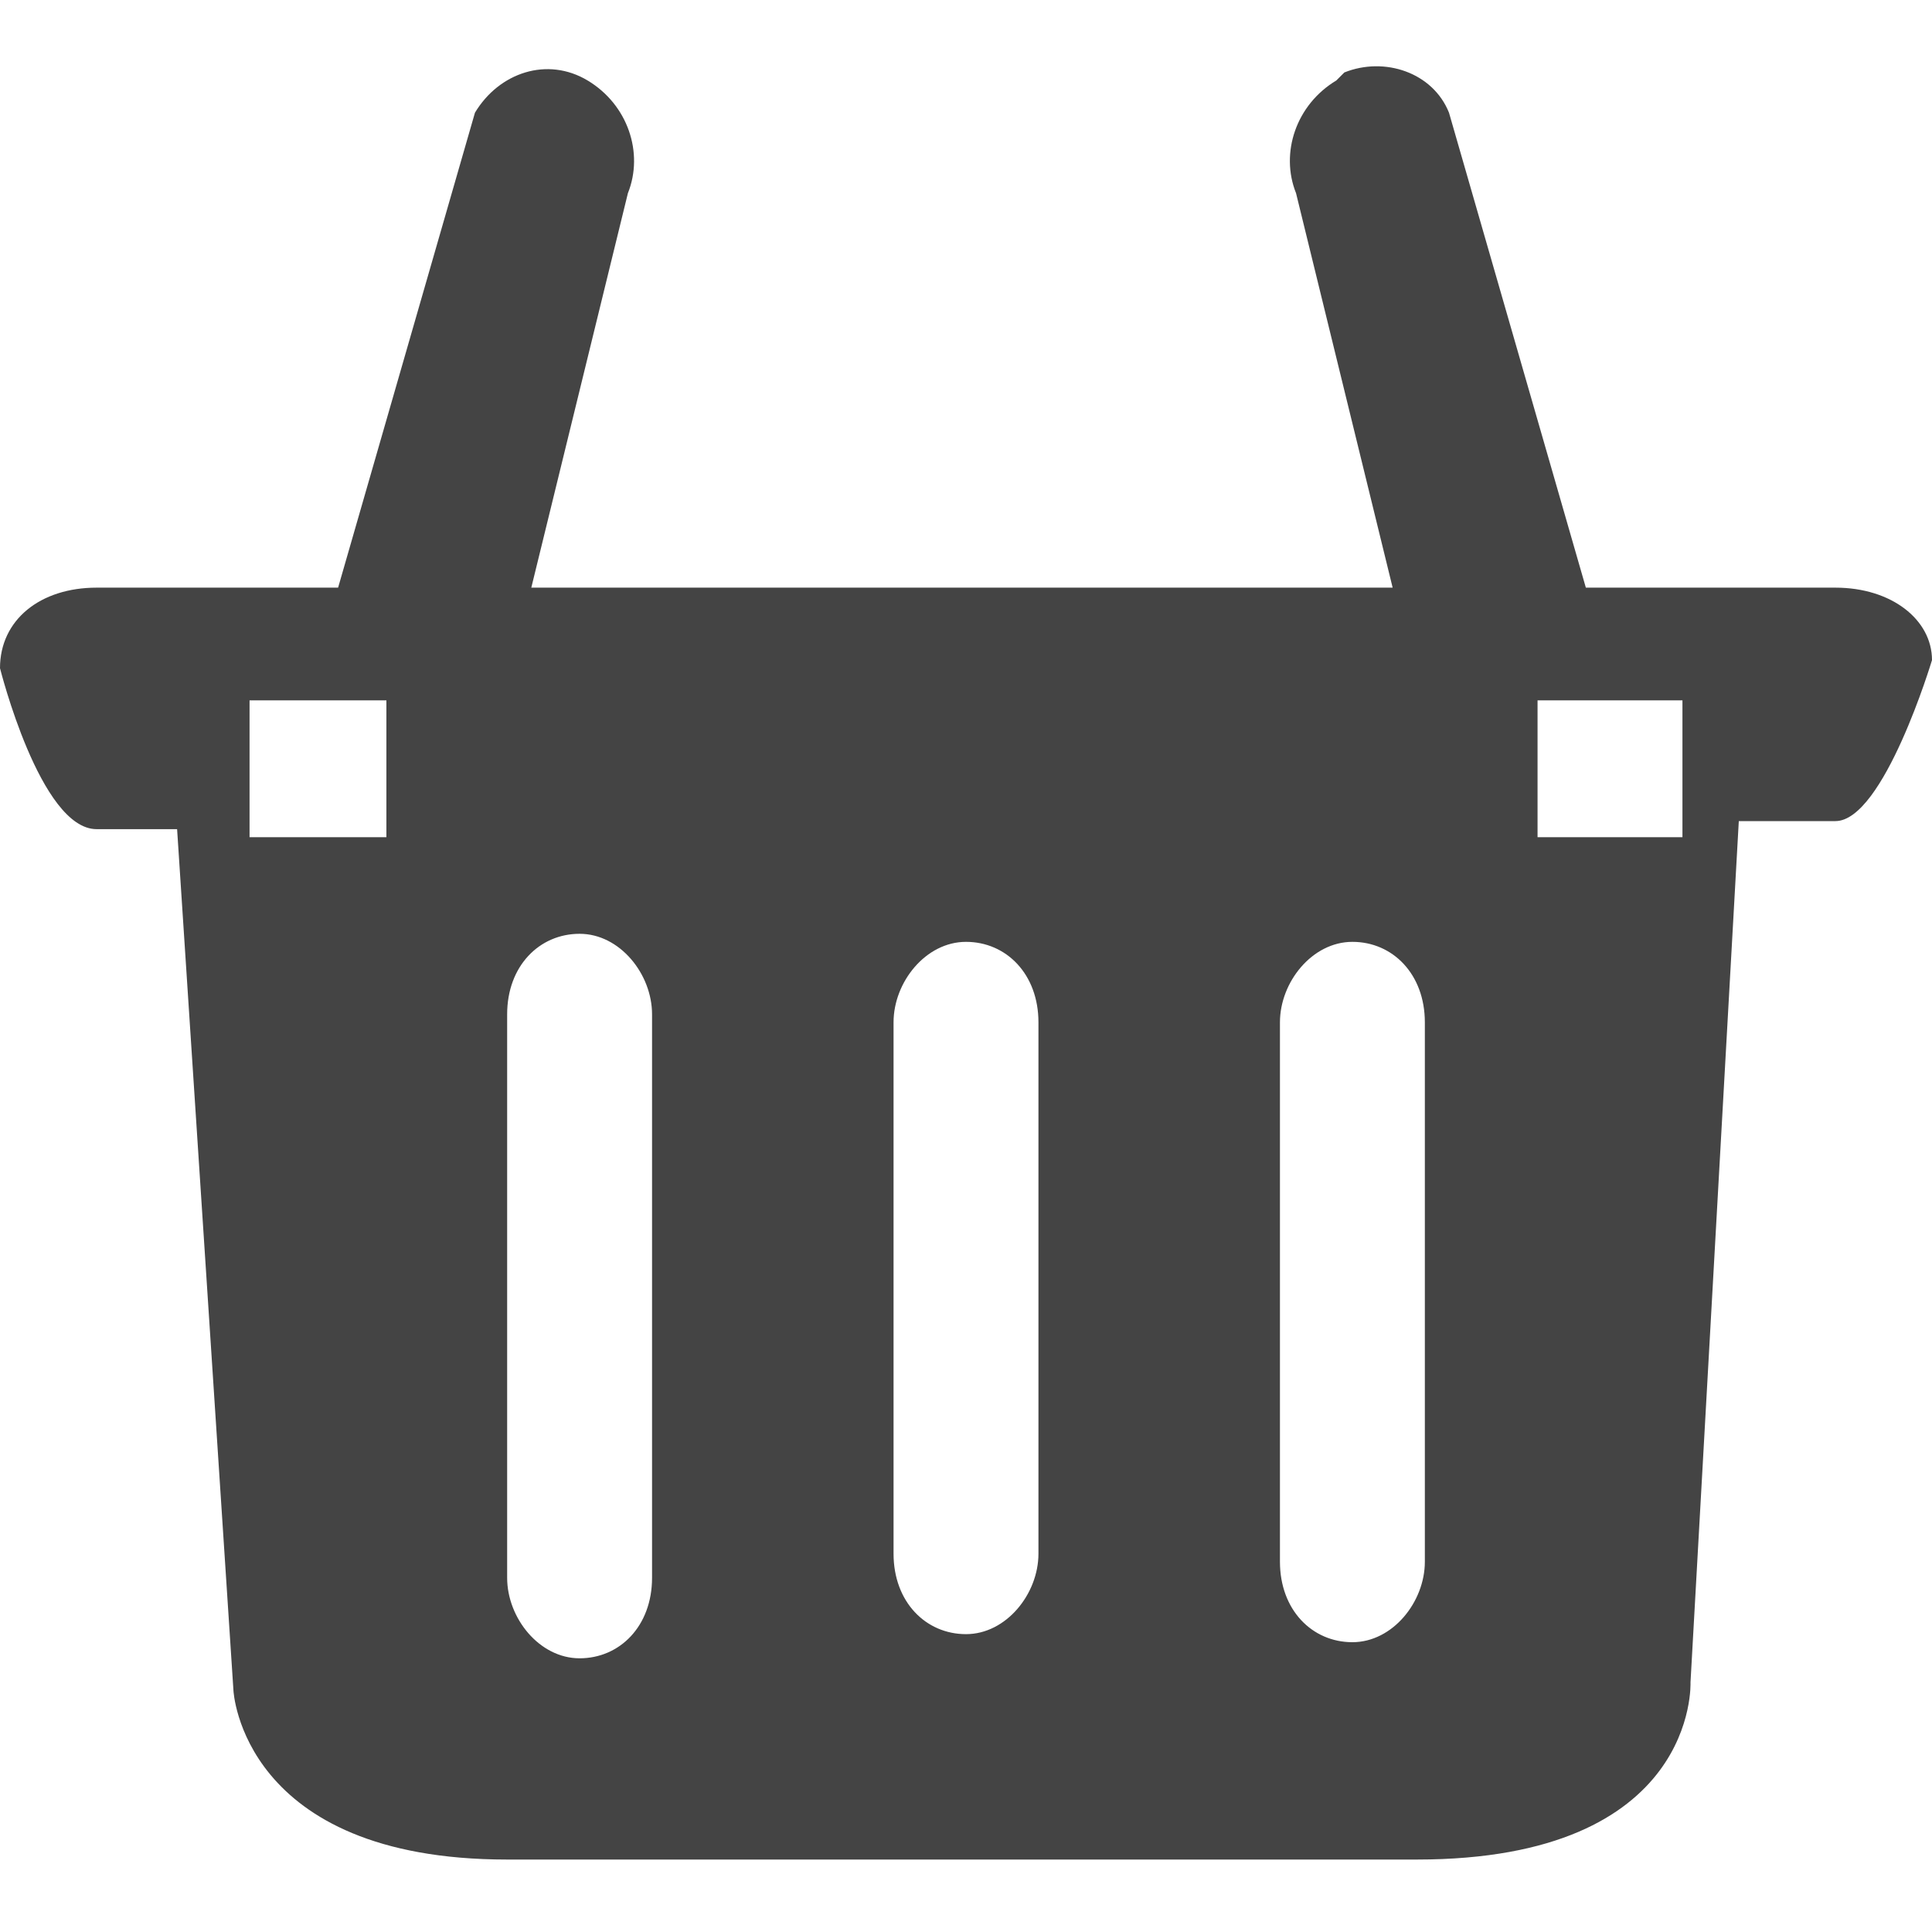
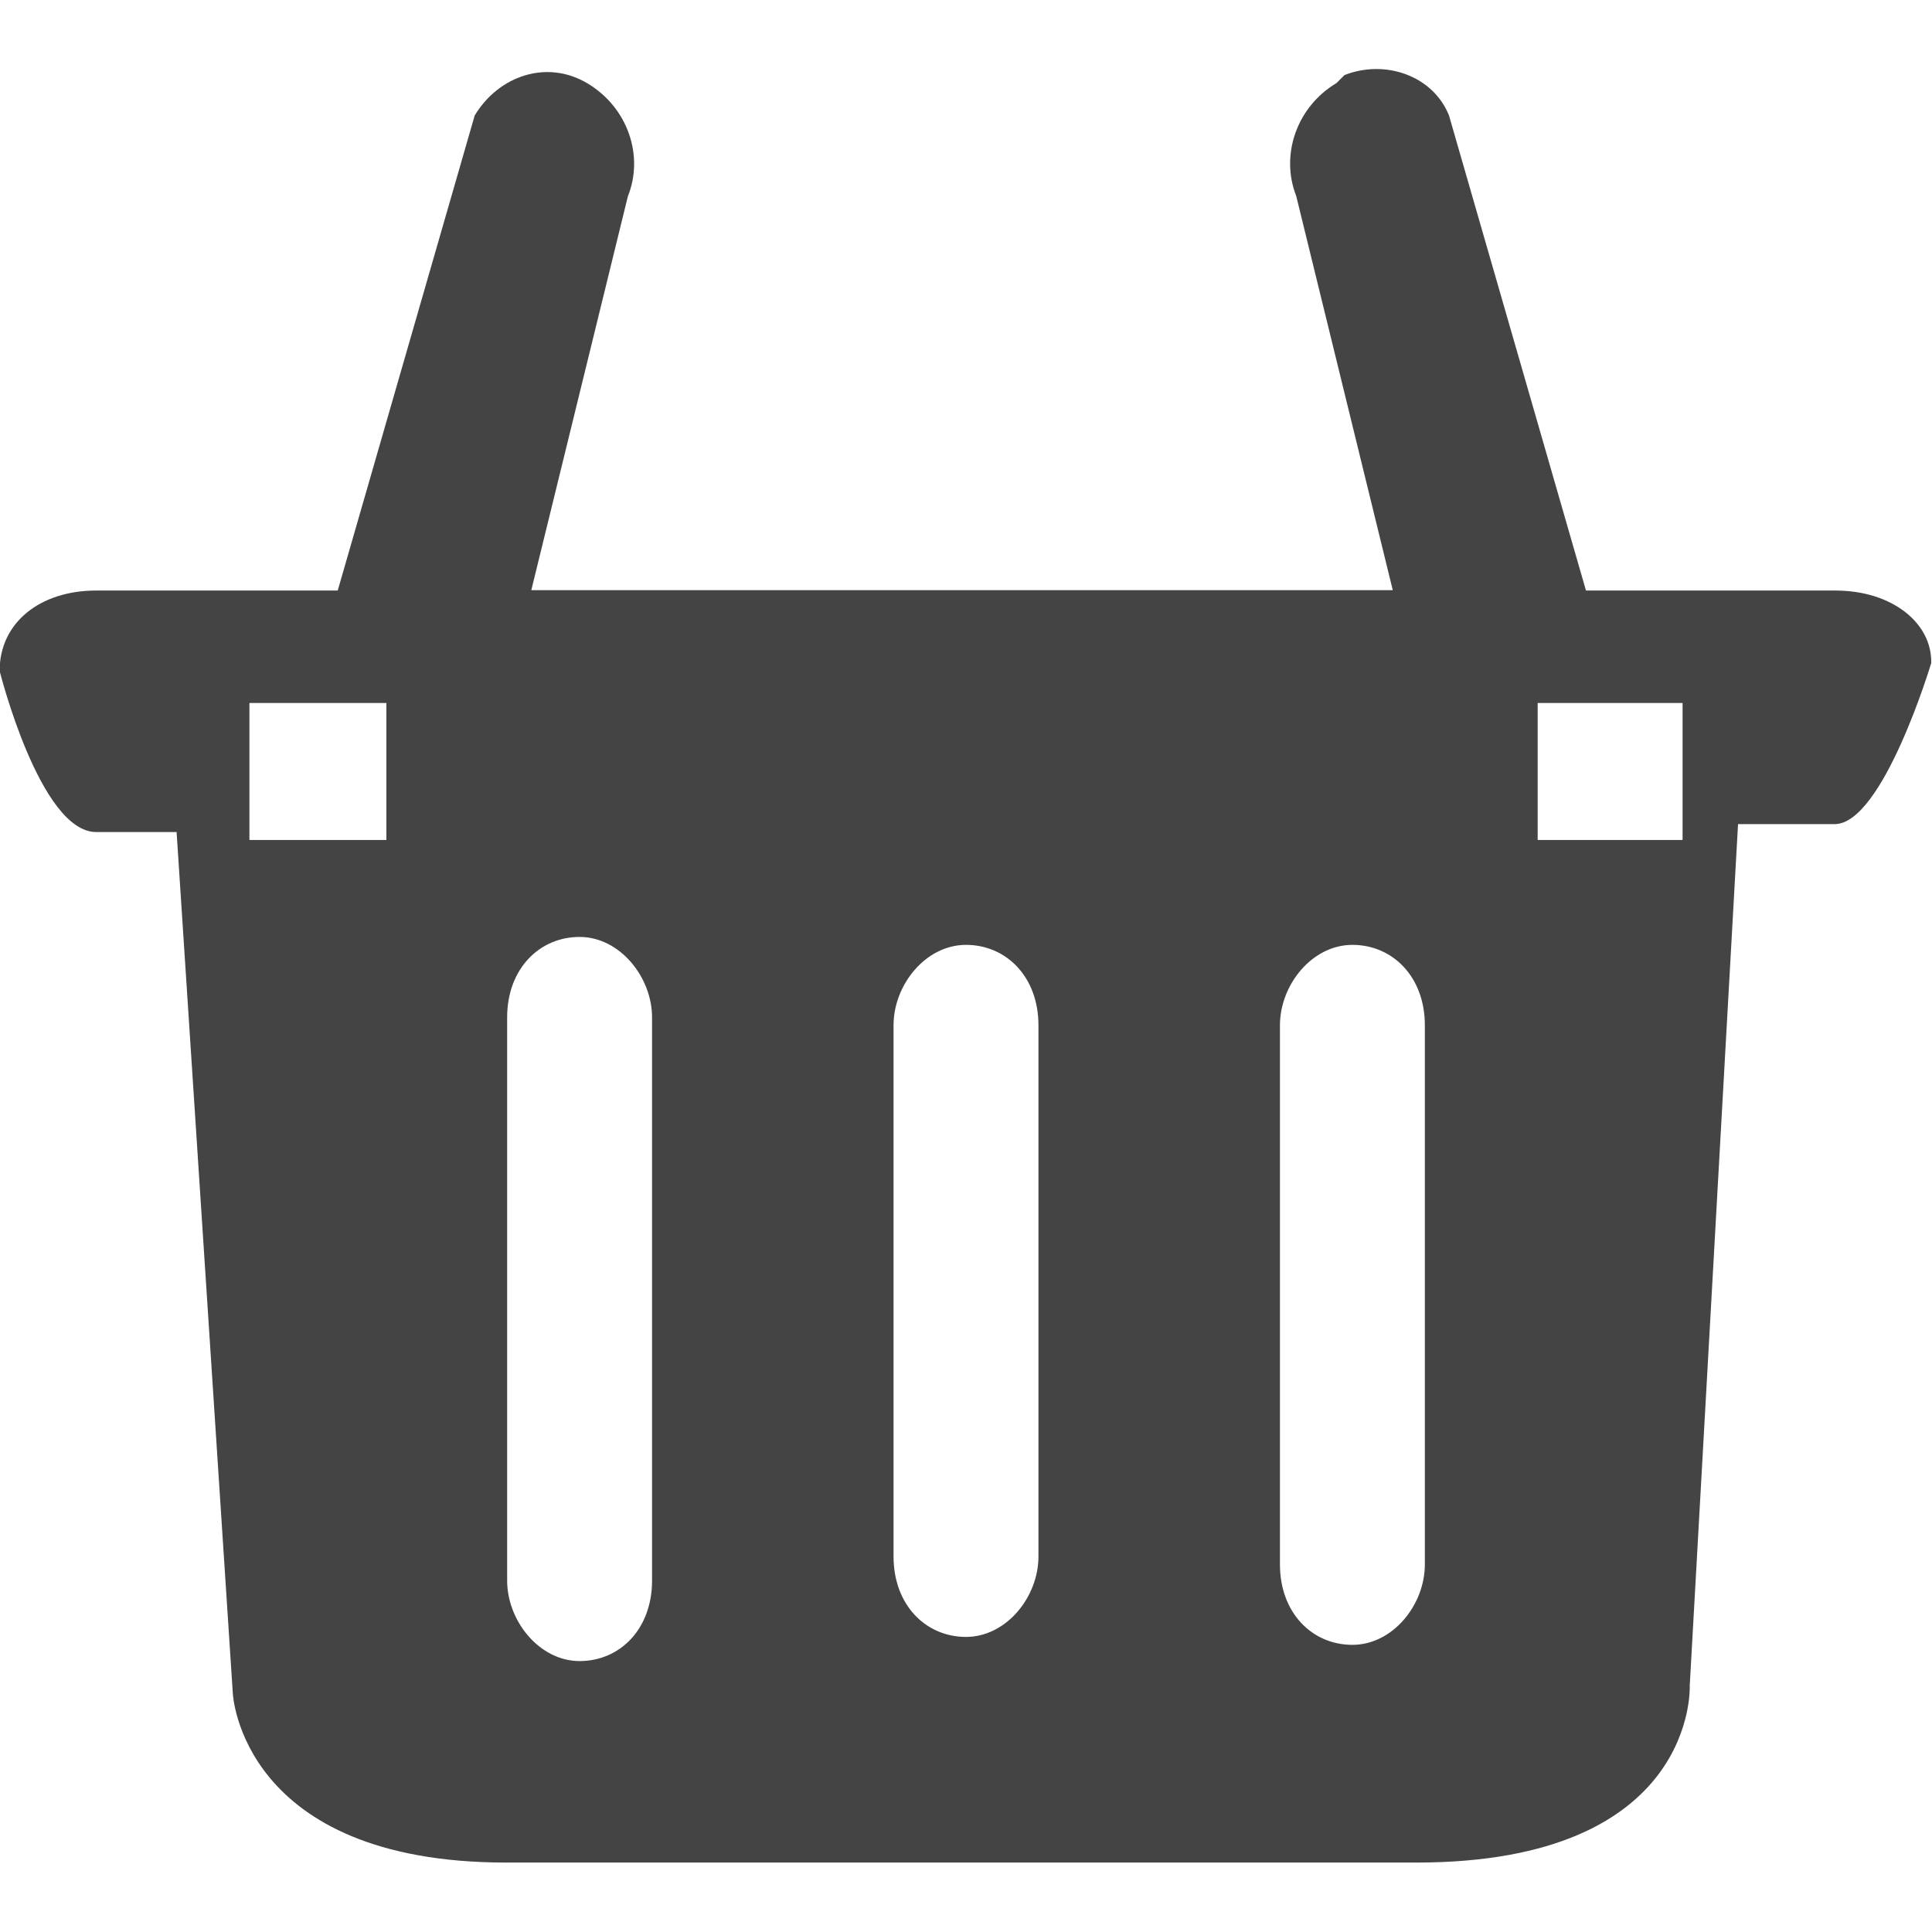
- <svg xmlns="http://www.w3.org/2000/svg" version="1.1" id="Vrstva_1" x="0px" y="0px" viewBox="0 0 24 24" style="enable-background:new 0 0 24 24;" xml:space="preserve">
+ <svg xmlns="http://www.w3.org/2000/svg" version="1.1" id="Vrstva_1" x="0px" y="0px" viewBox="-711 25 512 512" style="enable-background:new -711 25 512 512;" xml:space="preserve">
  <style type="text/css">
	.st0{fill:#444444;}
</style>
  <g>
-     <path class="st0" d="M22.8,7.3h-3.1l-1.7-5.9c-0.2-0.5-0.8-0.7-1.3-0.5L16.6,1c-0.5,0.3-0.7,0.9-0.5,1.4l1.2,4.9H6.6l1.2-4.9   c0.2-0.5,0-1.1-0.5-1.4L7.3,1C6.8,0.7,6.2,0.9,5.9,1.4L4.2,7.3h-3C0.5,7.3,0,7.7,0,8.3c0,0,0.5,2,1.2,2h1l0.7,10.7   c0,0,0.1,2.1,3.4,2.1h11.3c3.5,0,3.4-2.2,3.4-2.2l0.6-10.7h1.2c0.6,0,1.2-2,1.2-2C24,7.7,23.5,7.3,22.8,7.3L22.8,7.3z M4.8,10.4   H3.1V8.7h1.7V10.4L4.8,10.4z M8.1,19.6c0,0.6-0.4,1-0.9,1h0c-0.5,0-0.9-0.5-0.9-1v-7c0-0.6,0.4-1,0.9-1h0c0.5,0,0.9,0.5,0.9,1V19.6   L8.1,19.6z M12.9,19.3c0,0.5-0.4,1-0.9,1h0c-0.5,0-0.9-0.4-0.9-1v-6.6c0-0.5,0.4-1,0.9-1h0c0.5,0,0.9,0.4,0.9,1V19.3L12.9,19.3z    M17.7,19.4c0,0.5-0.4,1-0.9,1h0c-0.5,0-0.9-0.4-0.9-1v-6.7c0-0.5,0.4-1,0.9-1h0c0.5,0,0.9,0.4,0.9,1V19.4L17.7,19.4z M20.9,10.4   h-1.8V8.7h1.8V10.4L20.9,10.4z" />
+     <path class="st0" d="M-224.6,181.5h-66.1L-327,55.6c-4.3-10.7-17.1-14.9-27.7-10.7l-2.1,2.1c-10.7,6.4-14.9,19.2-10.7,29.9   l25.6,104.5h-228.3L-544.6,77c4.3-10.7,0-23.5-10.7-29.9v0c-10.7-6.4-23.5-2.1-29.9,8.5l-36.3,125.9h-64   c-14.9,0-25.6,8.5-25.6,21.3c0,0,10.7,42.7,25.6,42.7h21.3l14.9,228.3c0,0,2.1,44.8,72.5,44.8h241.1c74.7,0,72.5-46.9,72.5-46.9   l12.8-228.3h25.6c12.8,0,25.6-42.7,25.6-42.7C-199,190-209.7,181.5-224.6,181.5L-224.6,181.5z M-608.6,247.6h-36.3v-36.3h36.3   V247.6L-608.6,247.6z M-538.2,443.9c0,12.8-8.5,21.3-19.2,21.3l0,0c-10.7,0-19.2-10.7-19.2-21.3V294.6c0-12.8,8.5-21.3,19.2-21.3   l0,0c10.7,0,19.2,10.7,19.2,21.3V443.9L-538.2,443.9z M-435.8,437.5c0,10.7-8.5,21.3-19.2,21.3l0,0c-10.7,0-19.2-8.5-19.2-21.3   V296.7c0-10.7,8.5-21.3,19.2-21.3l0,0c10.7,0,19.2,8.5,19.2,21.3V437.5L-435.8,437.5z M-333.4,439.6c0,10.7-8.5,21.3-19.2,21.3l0,0   c-10.7,0-19.2-8.5-19.2-21.3V296.7c0-10.7,8.5-21.3,19.2-21.3l0,0c10.7,0,19.2,8.5,19.2,21.3V439.6L-333.4,439.6z M-265.1,247.6   h-38.4v-36.3h38.4V247.6L-265.1,247.6z" />
  </g>
</svg>
